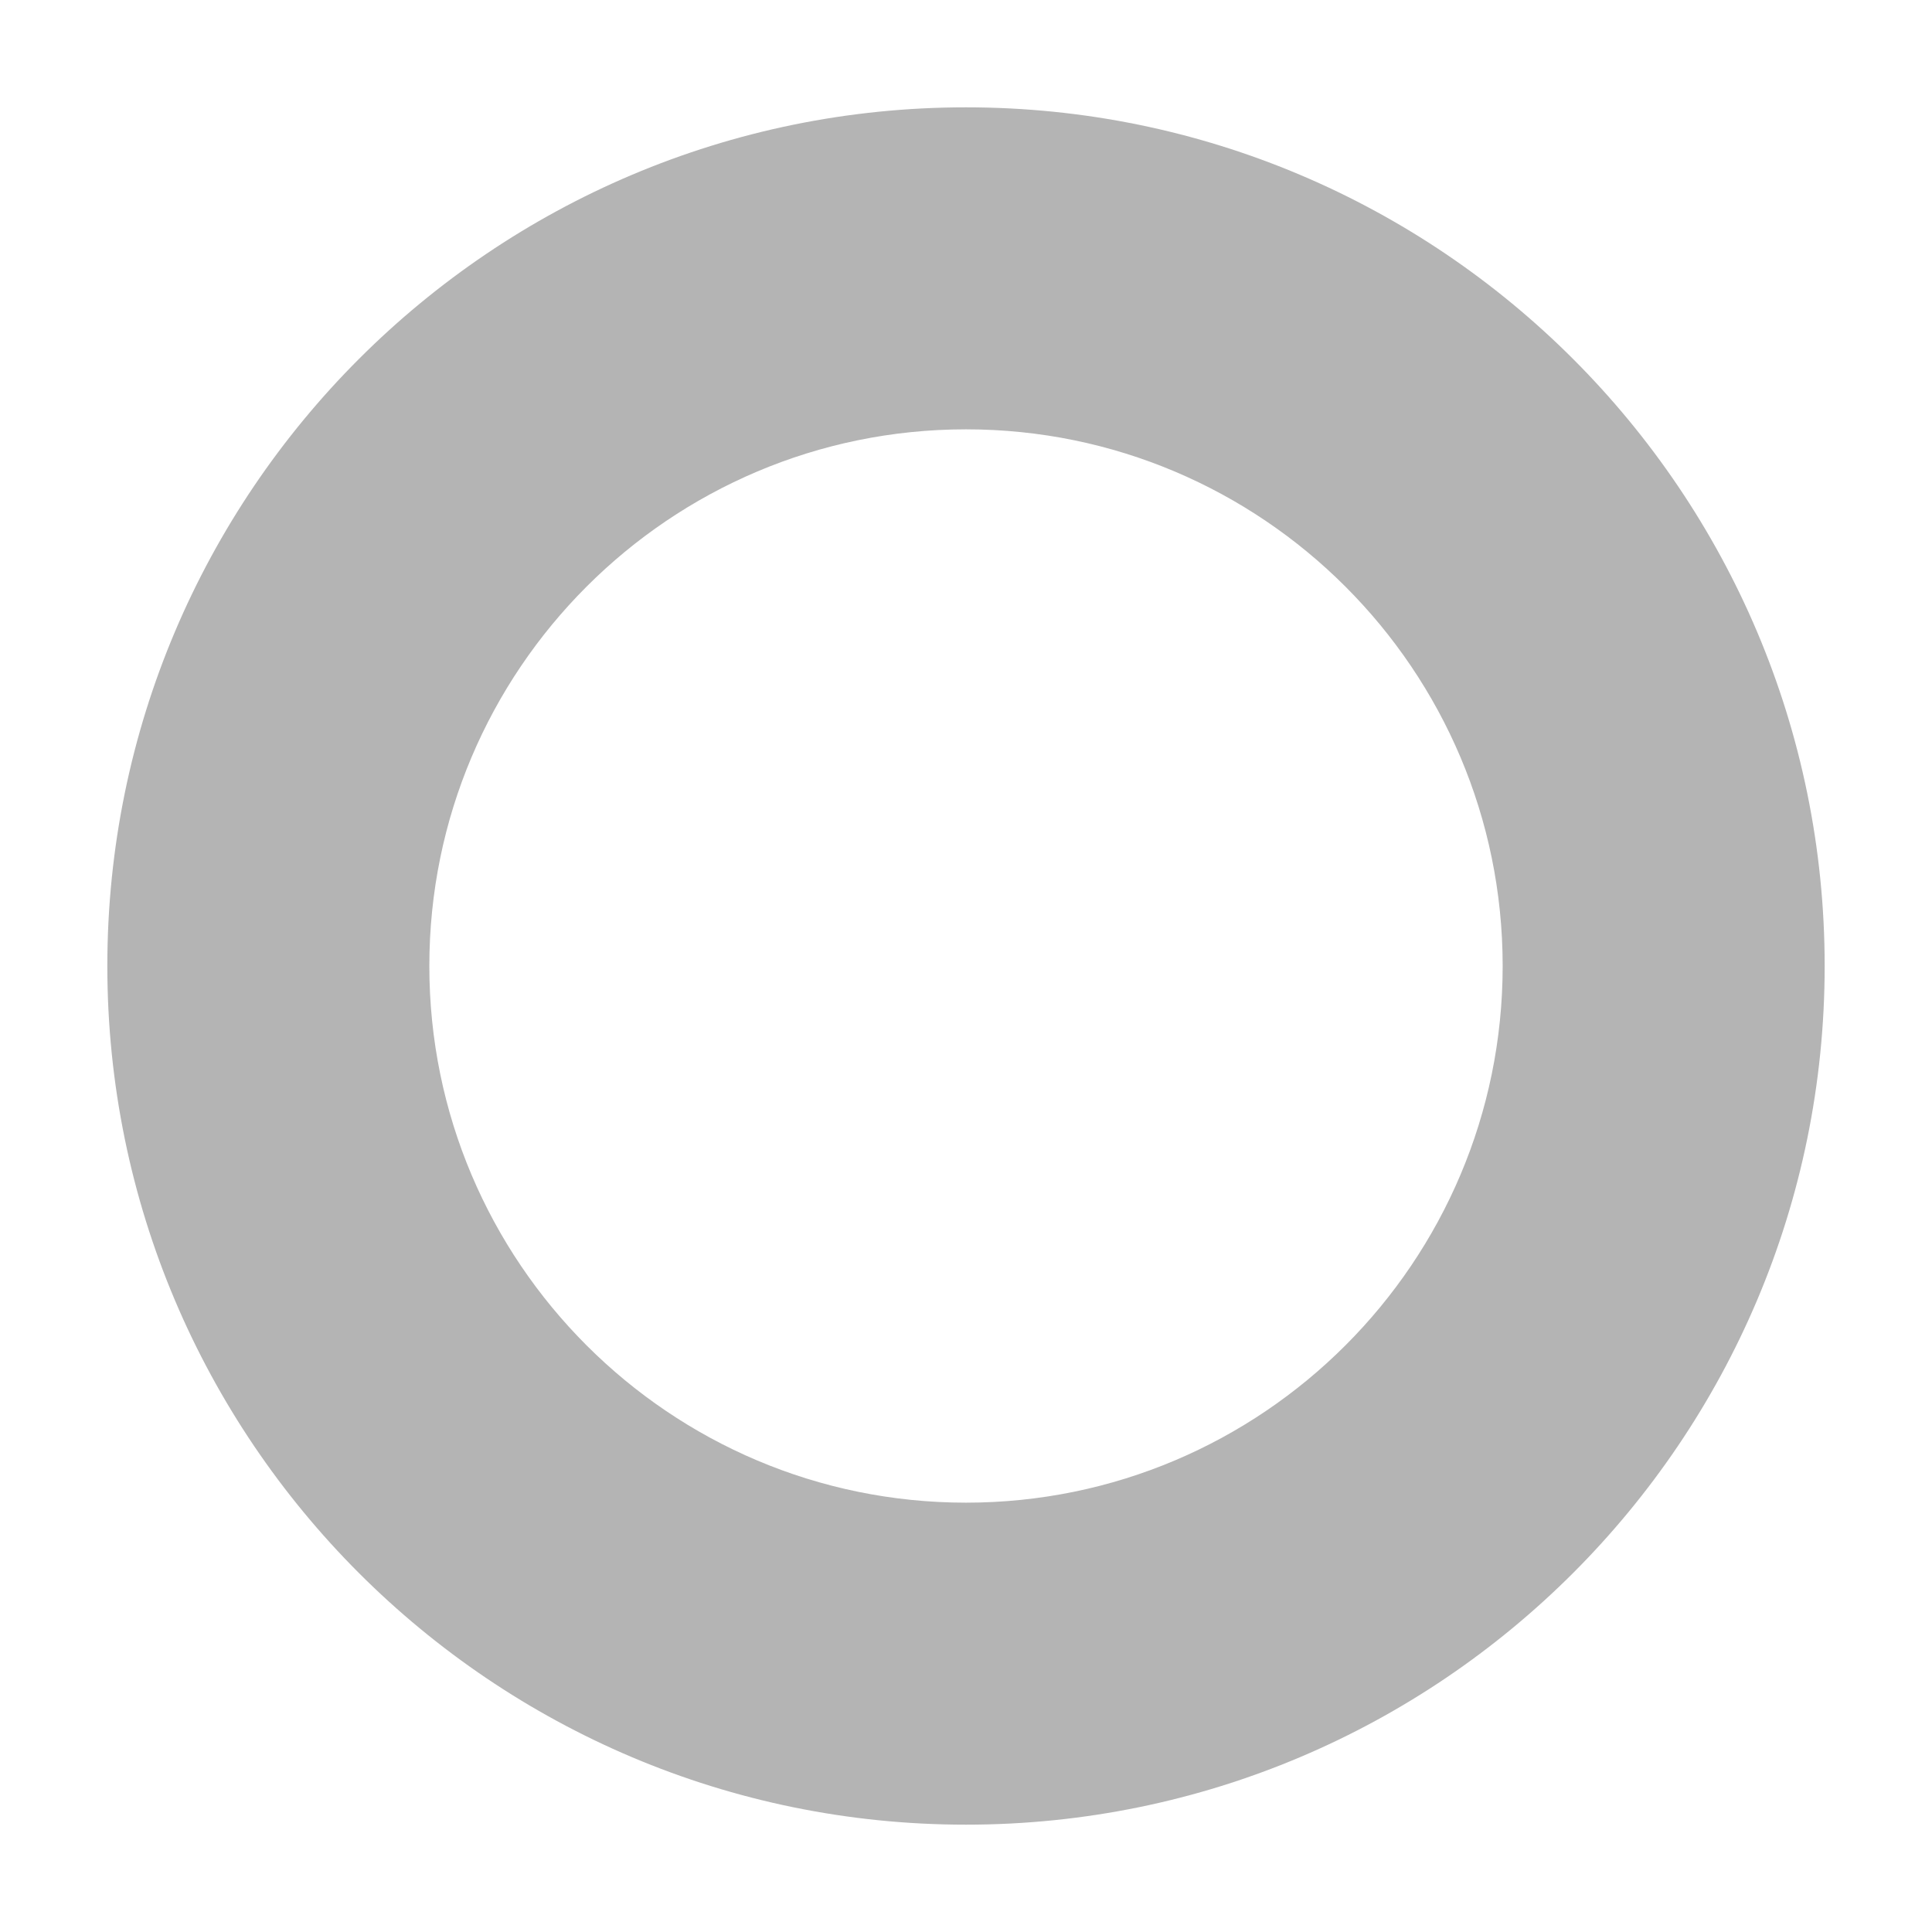
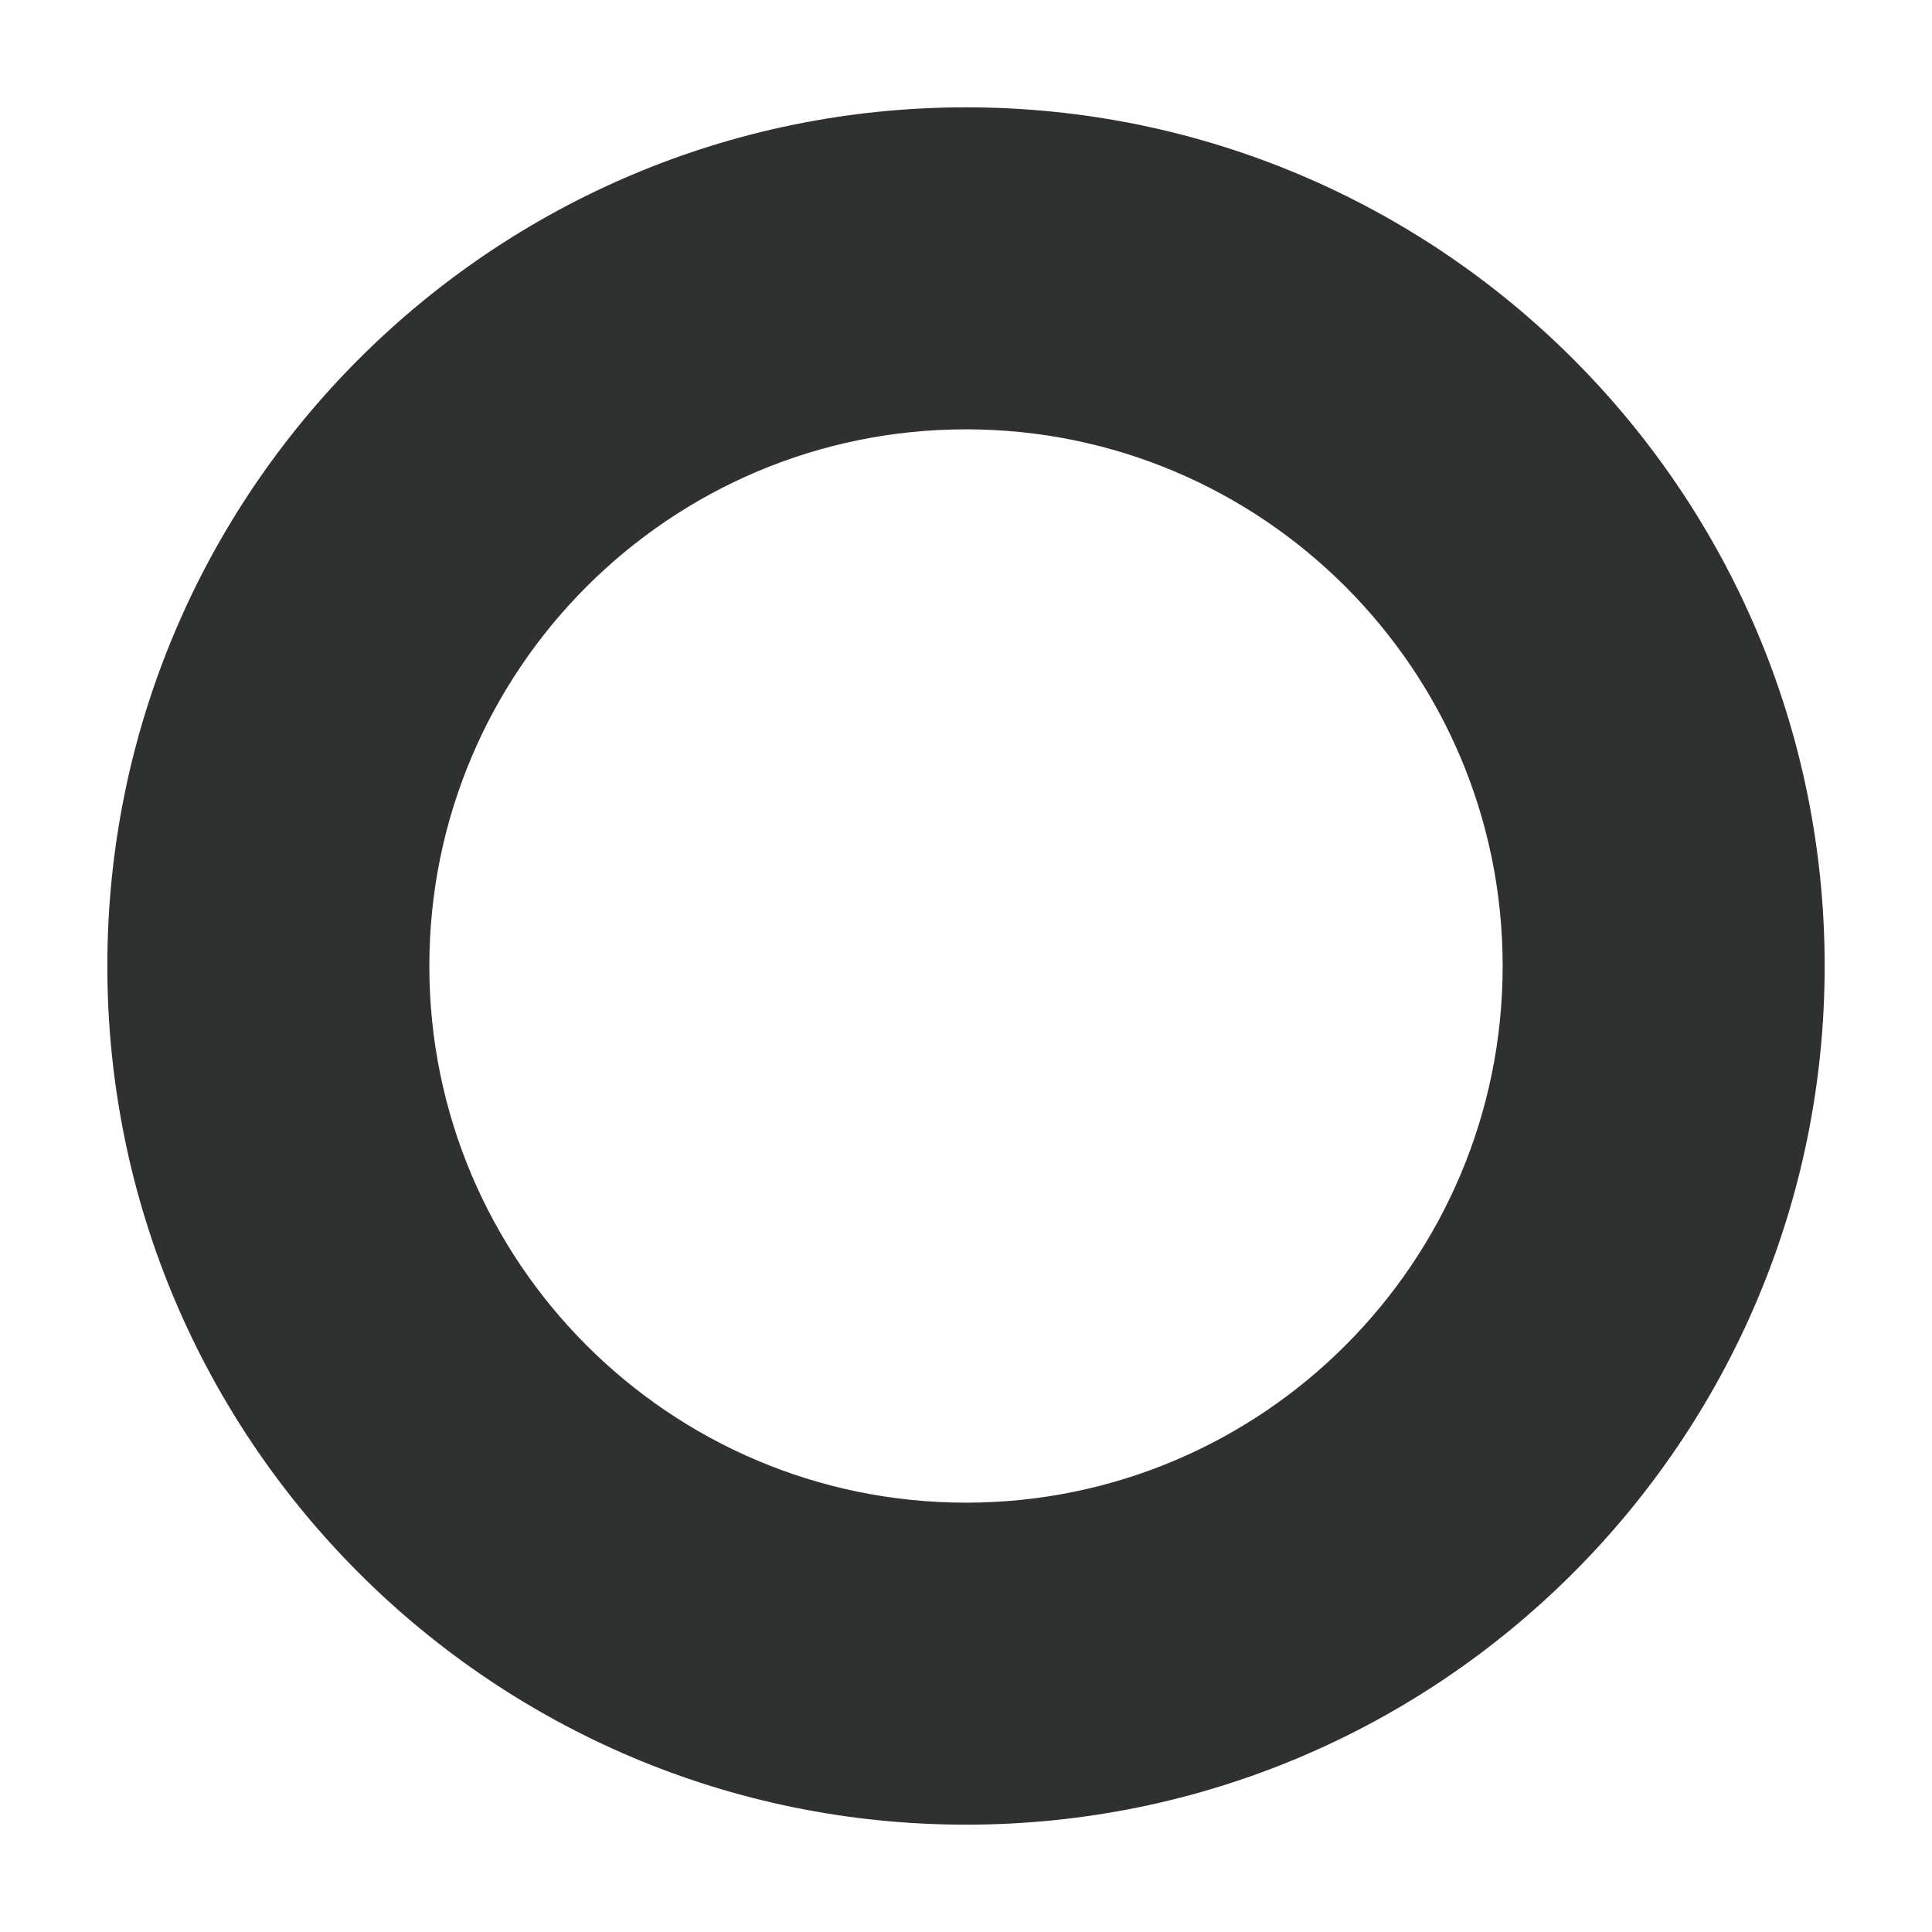
<svg xmlns="http://www.w3.org/2000/svg" style="isolation:isolate" viewBox="0 0 36 36" width="36" height="36">
  <defs>
-     <clipPath id="_clipPath_NzPPUZ2asEKOBf1r3qSTVF2hO8yp1bXo">
+     <clipPath id="_clipPath_ZdQhzj83Z2JDDF3cZBOD5qJwmsApH0cl">
      <rect width="36" height="36" />
    </clipPath>
  </defs>
-   <g clip-path="url(#_clipPath_NzPPUZ2asEKOBf1r3qSTVF2hO8yp1bXo)">
-     <path d=" M 2 18 C 2 9.169 9.169 2 18 2 C 26.831 2 34 9.169 34 18 C 34 26.831 26.831 34 18 34 C 9.169 34 2 26.831 2 18 Z  M 8 18 C 8 12.481 12.481 8 18 8 C 23.519 8 28 12.481 28 18 C 28 23.519 23.519 28 18 28 C 12.481 28 8 23.519 8 18 Z " fill-rule="evenodd" fill="rgb(180,180,180)" />
+   <g clip-path="url(#_clipPath_ZdQhzj83Z2JDDF3cZBOD5qJwmsApH0cl)">
+     <clipPath id="_clipPath_vV7i0Jm5D1MxGCPd3uP090fUPc1qy3PI">
+       <rect x="0" y="0" width="36" height="36" transform="matrix(1,0,0,1,0,0)" fill="rgb(255,255,255)" />
+     </clipPath>
+     <g clip-path="url(#_clipPath_vV7i0Jm5D1MxGCPd3uP090fUPc1qy3PI)">
+       <g>
+         <path d=" M 2 18 C 2 9.169 9.169 2 18 2 C 26.831 2 34 9.169 34 18 C 34 26.831 26.831 34 18 34 C 9.169 34 2 26.831 2 18 Z  M 8 18 C 8 12.481 12.481 8 18 8 C 23.519 8 28 12.481 28 18 C 28 23.519 23.519 28 18 28 C 12.481 28 8 23.519 8 18 Z " fill-rule="evenodd" fill="rgb(47,49,49)" />
+       </g>
+     </g>
  </g>
</svg>
